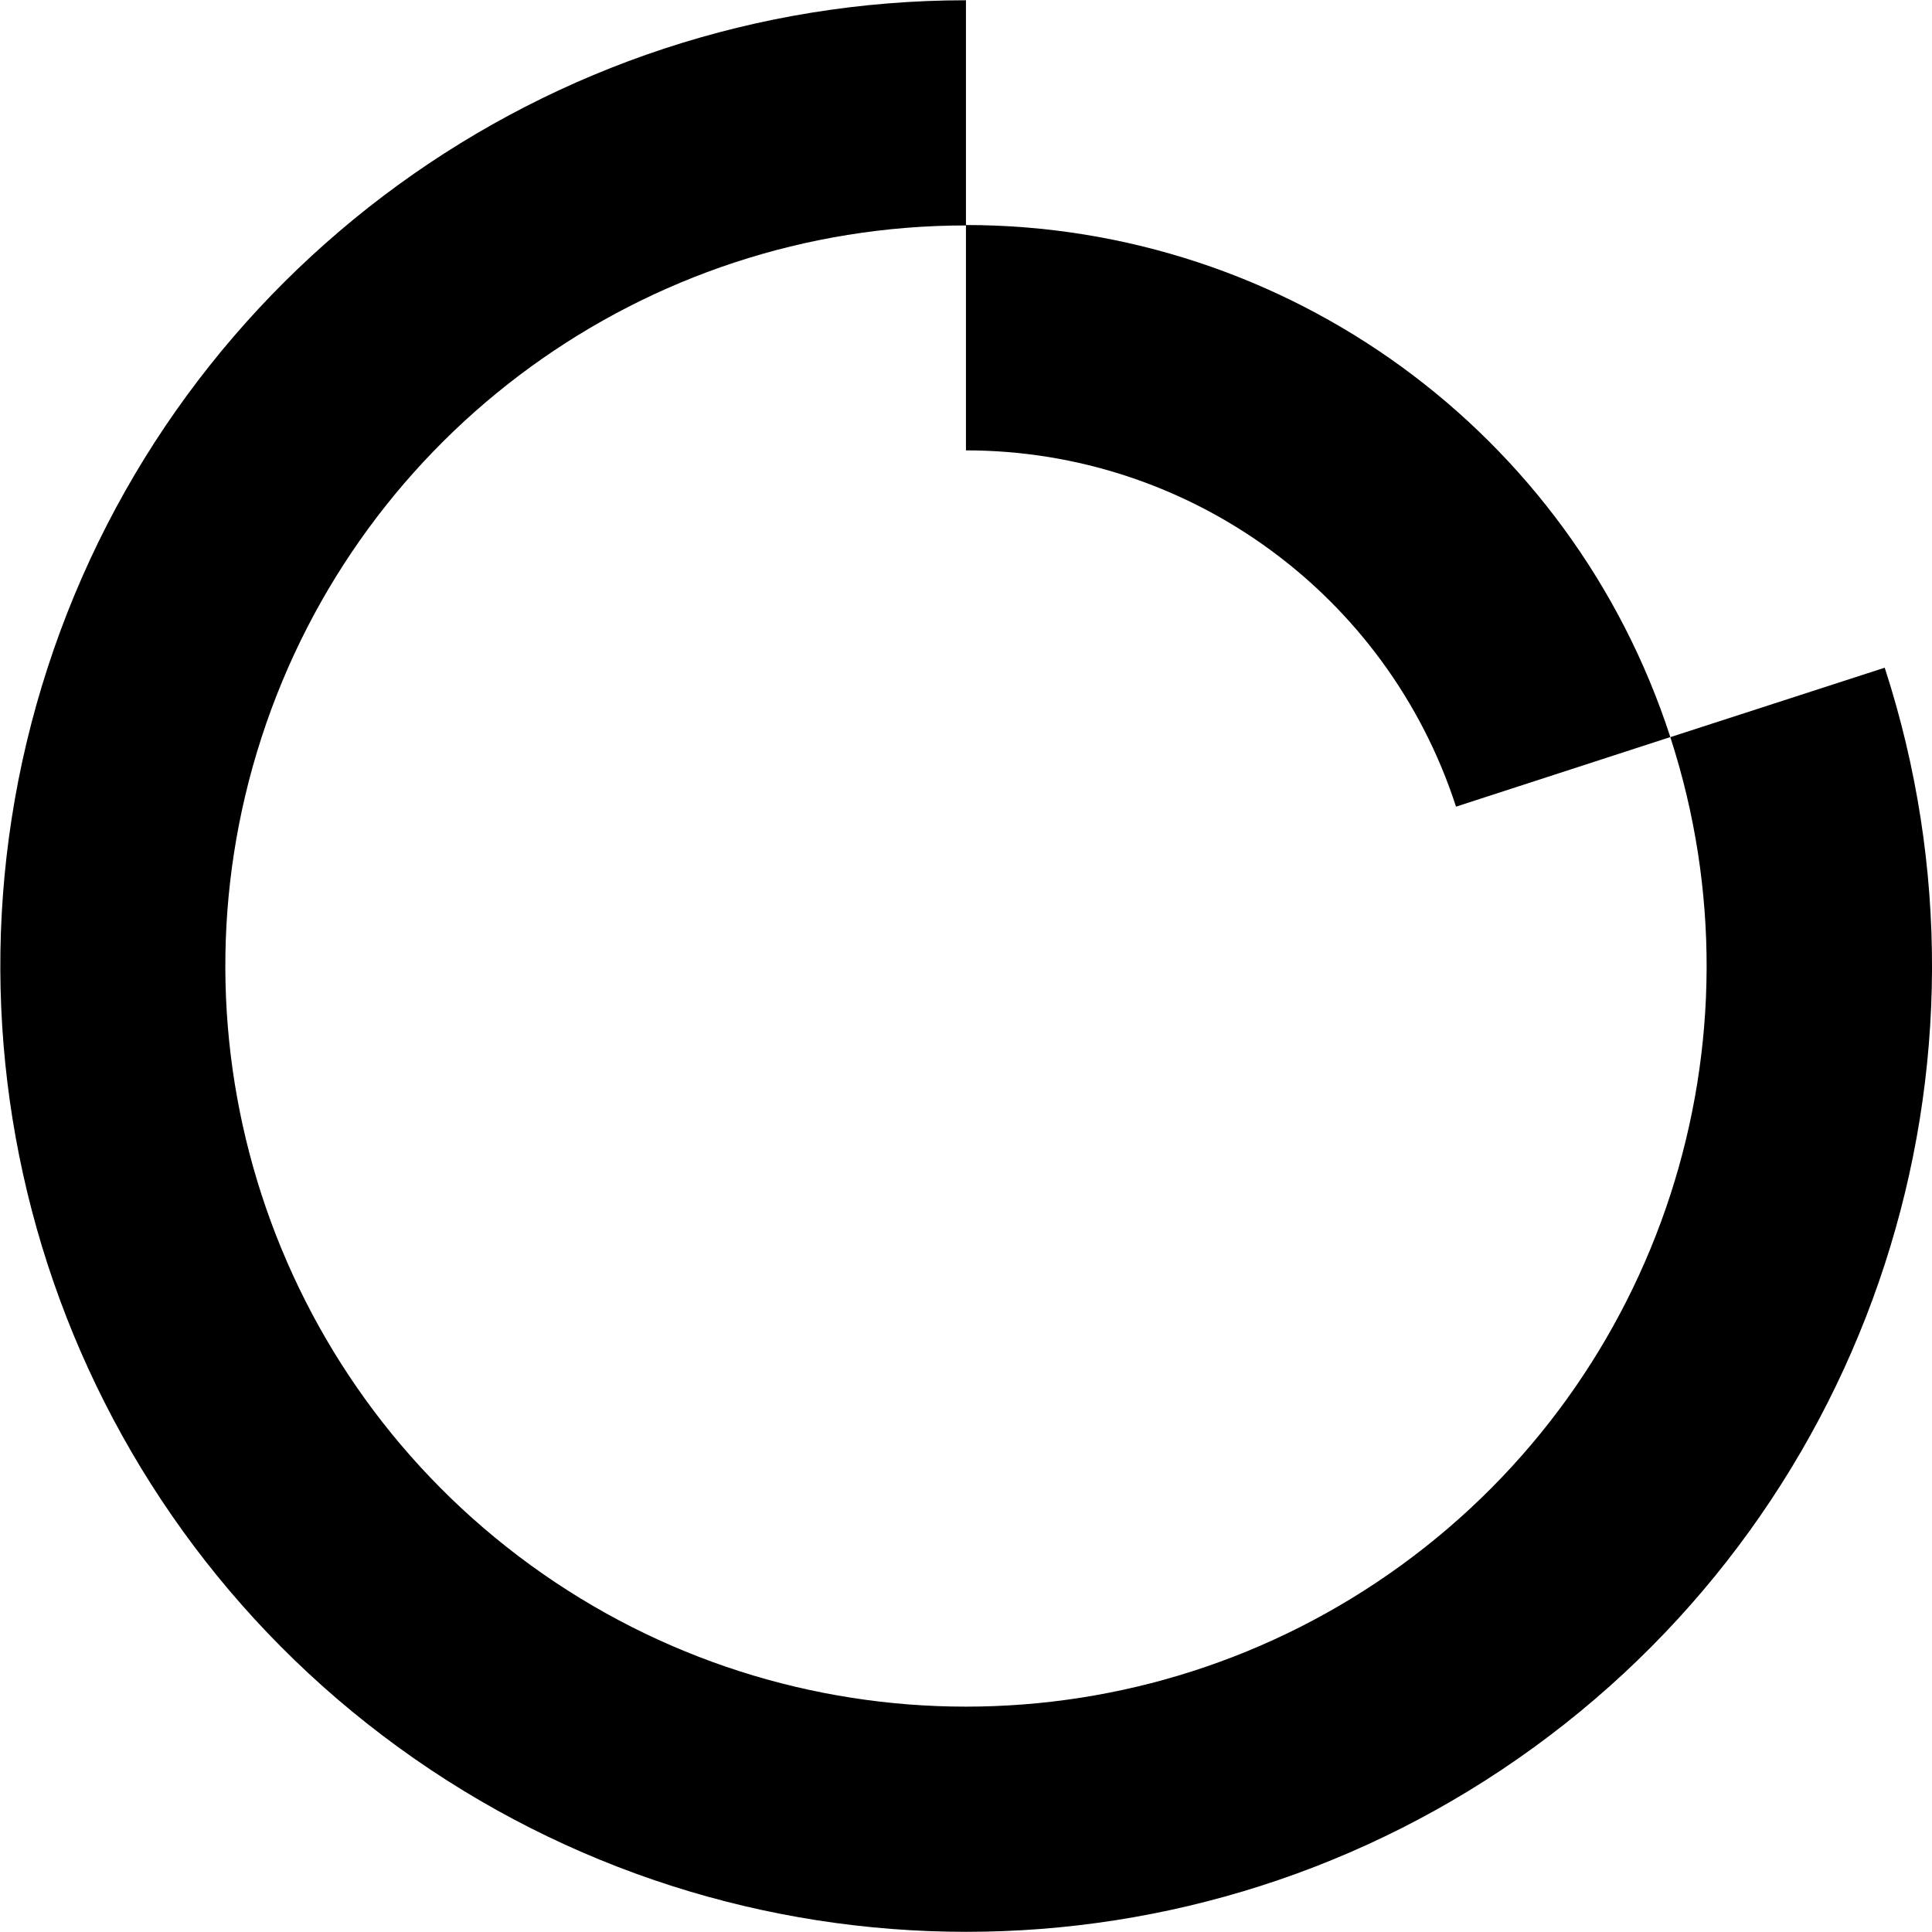
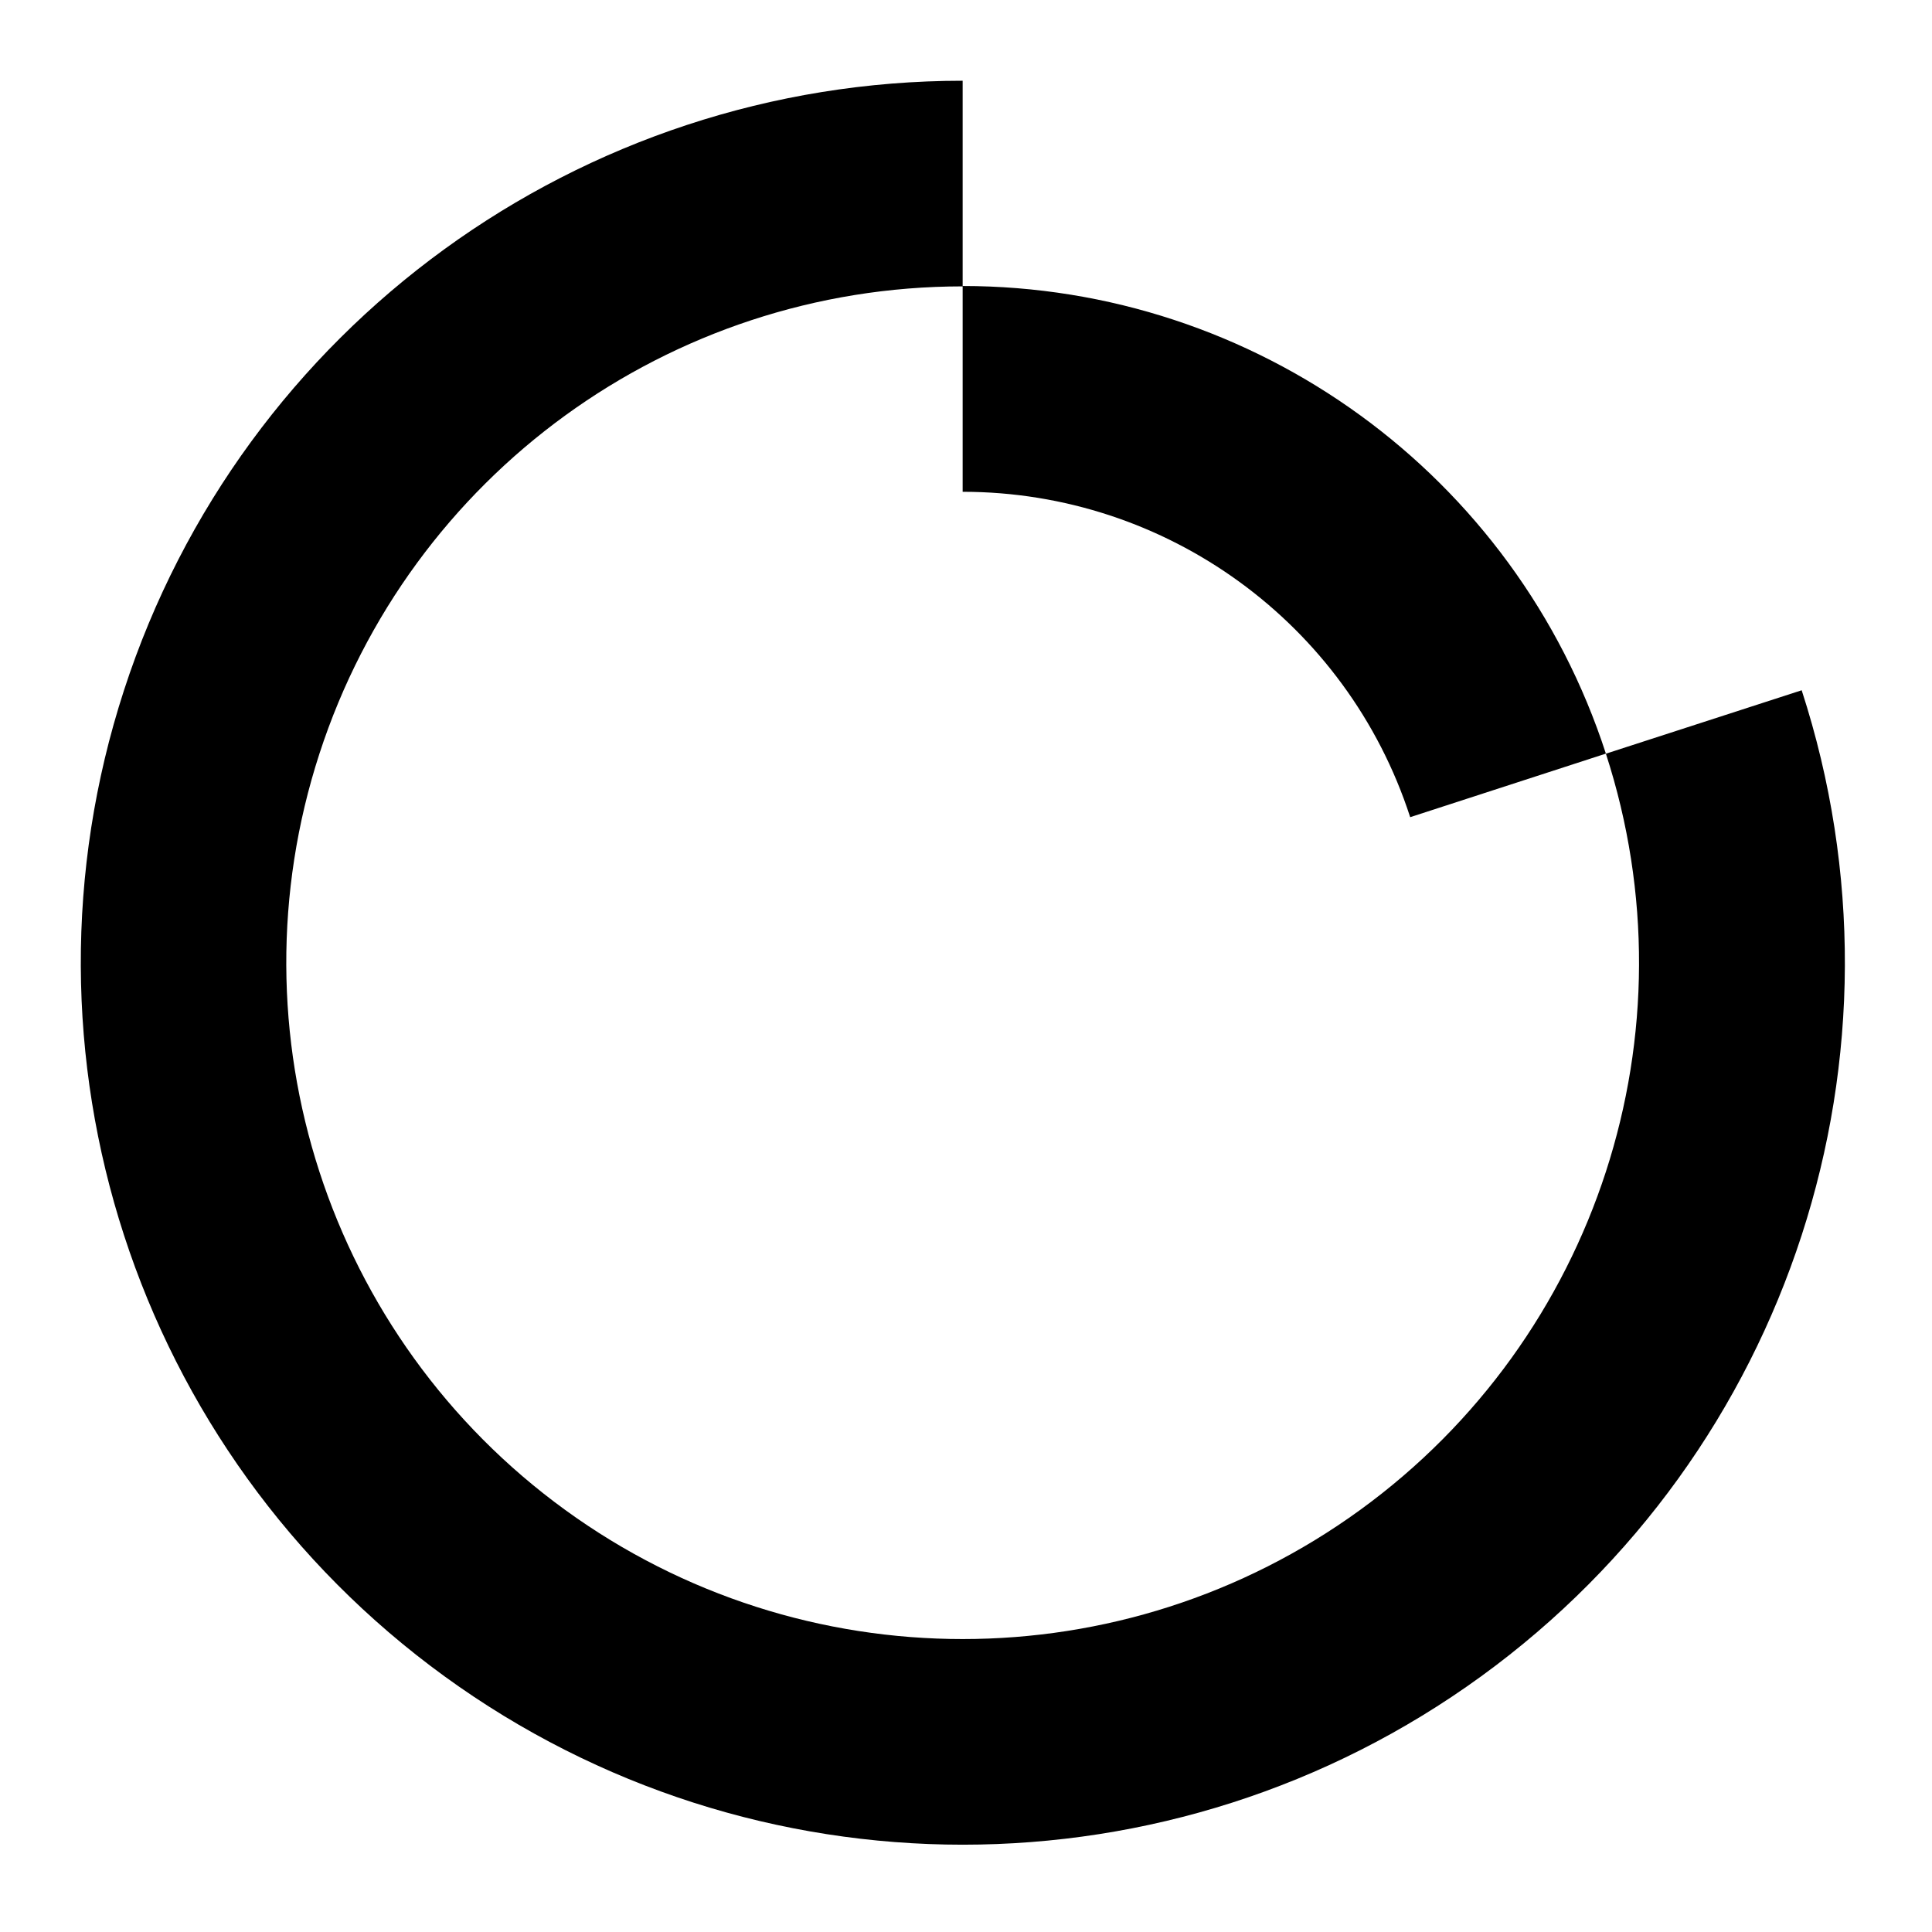
- <svg xmlns="http://www.w3.org/2000/svg" width="22.393" height="22.393">
-   <path data-name="Path 40" d="M19.36 8.544a8.584 8.584 0 11-8.164-5.931V.003a11.194 11.194 0 1010.649 7.736z" />
-   <path data-name="Path 41" d="M16.875 9.35l2.485-.807a8.586 8.586 0 00-8.164-5.935V5.22a5.973 5.973 0 015.679 4.126" />
+ <svg xmlns="http://www.w3.org/2000/svg" width="500" height="500" viewBox="0 0 500 500" fill="none">
+   <path fill-rule="evenodd" clip-rule="evenodd" d="M352.026 390.754C413.372 346.179 439.039 267.172 415.602 195.054L466.274 178.639C496.82 272.683 463.34 375.699 383.343 433.818C303.346 491.936 195.025 491.938 115.027 433.822C35.028 375.707 1.545 272.691 32.087 178.646C62.629 84.602 150.251 20.917 249.131 20.895V74.014C324.977 74.036 392.184 122.893 415.602 195.034L364.931 211.49V211.408C348.621 161.247 301.876 127.286 249.131 127.275V74.115C173.3 74.117 106.095 122.948 82.665 195.068C59.234 267.188 84.908 346.193 146.258 390.762C207.608 435.332 290.68 435.328 352.026 390.754Z" fill="black" />
</svg>
